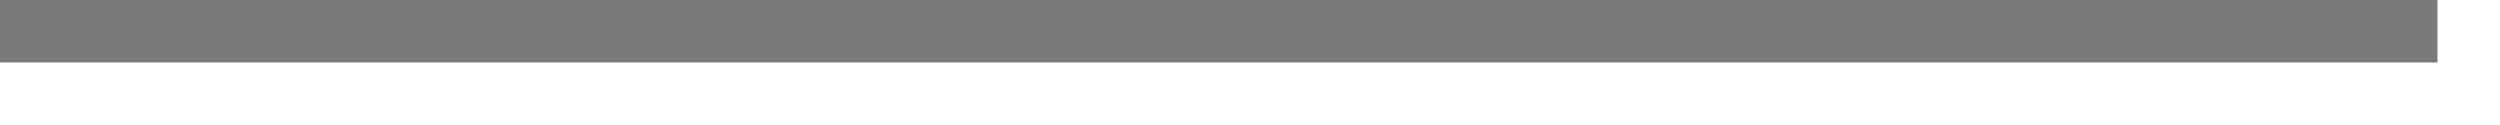
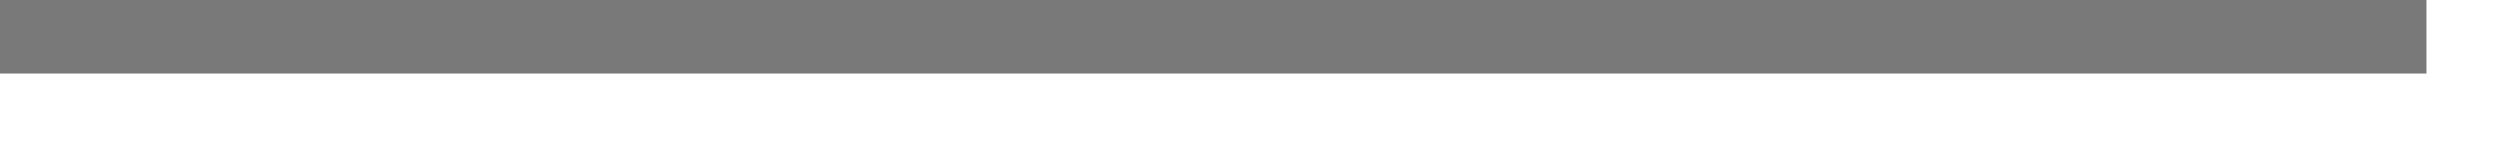
- <svg xmlns="http://www.w3.org/2000/svg" version="1.1" width="40px" height="2px">
-   <g transform="matrix(1 0 0 1 -1206 -694 )">
-     <path d="M 1206 694.5  L 1245 694.5  " stroke-width="1" stroke="#797979" fill="none" />
+ <svg xmlns="http://www.w3.org/2000/svg" version="1.1" width="34px" height="2px">
+   <g transform="matrix(1 0 0 1 -1165 -591 )">
+     <path d="M 1165 591.5  L 1198 591.5  " stroke-width="1" stroke="#797979" fill="none" />
  </g>
</svg>
